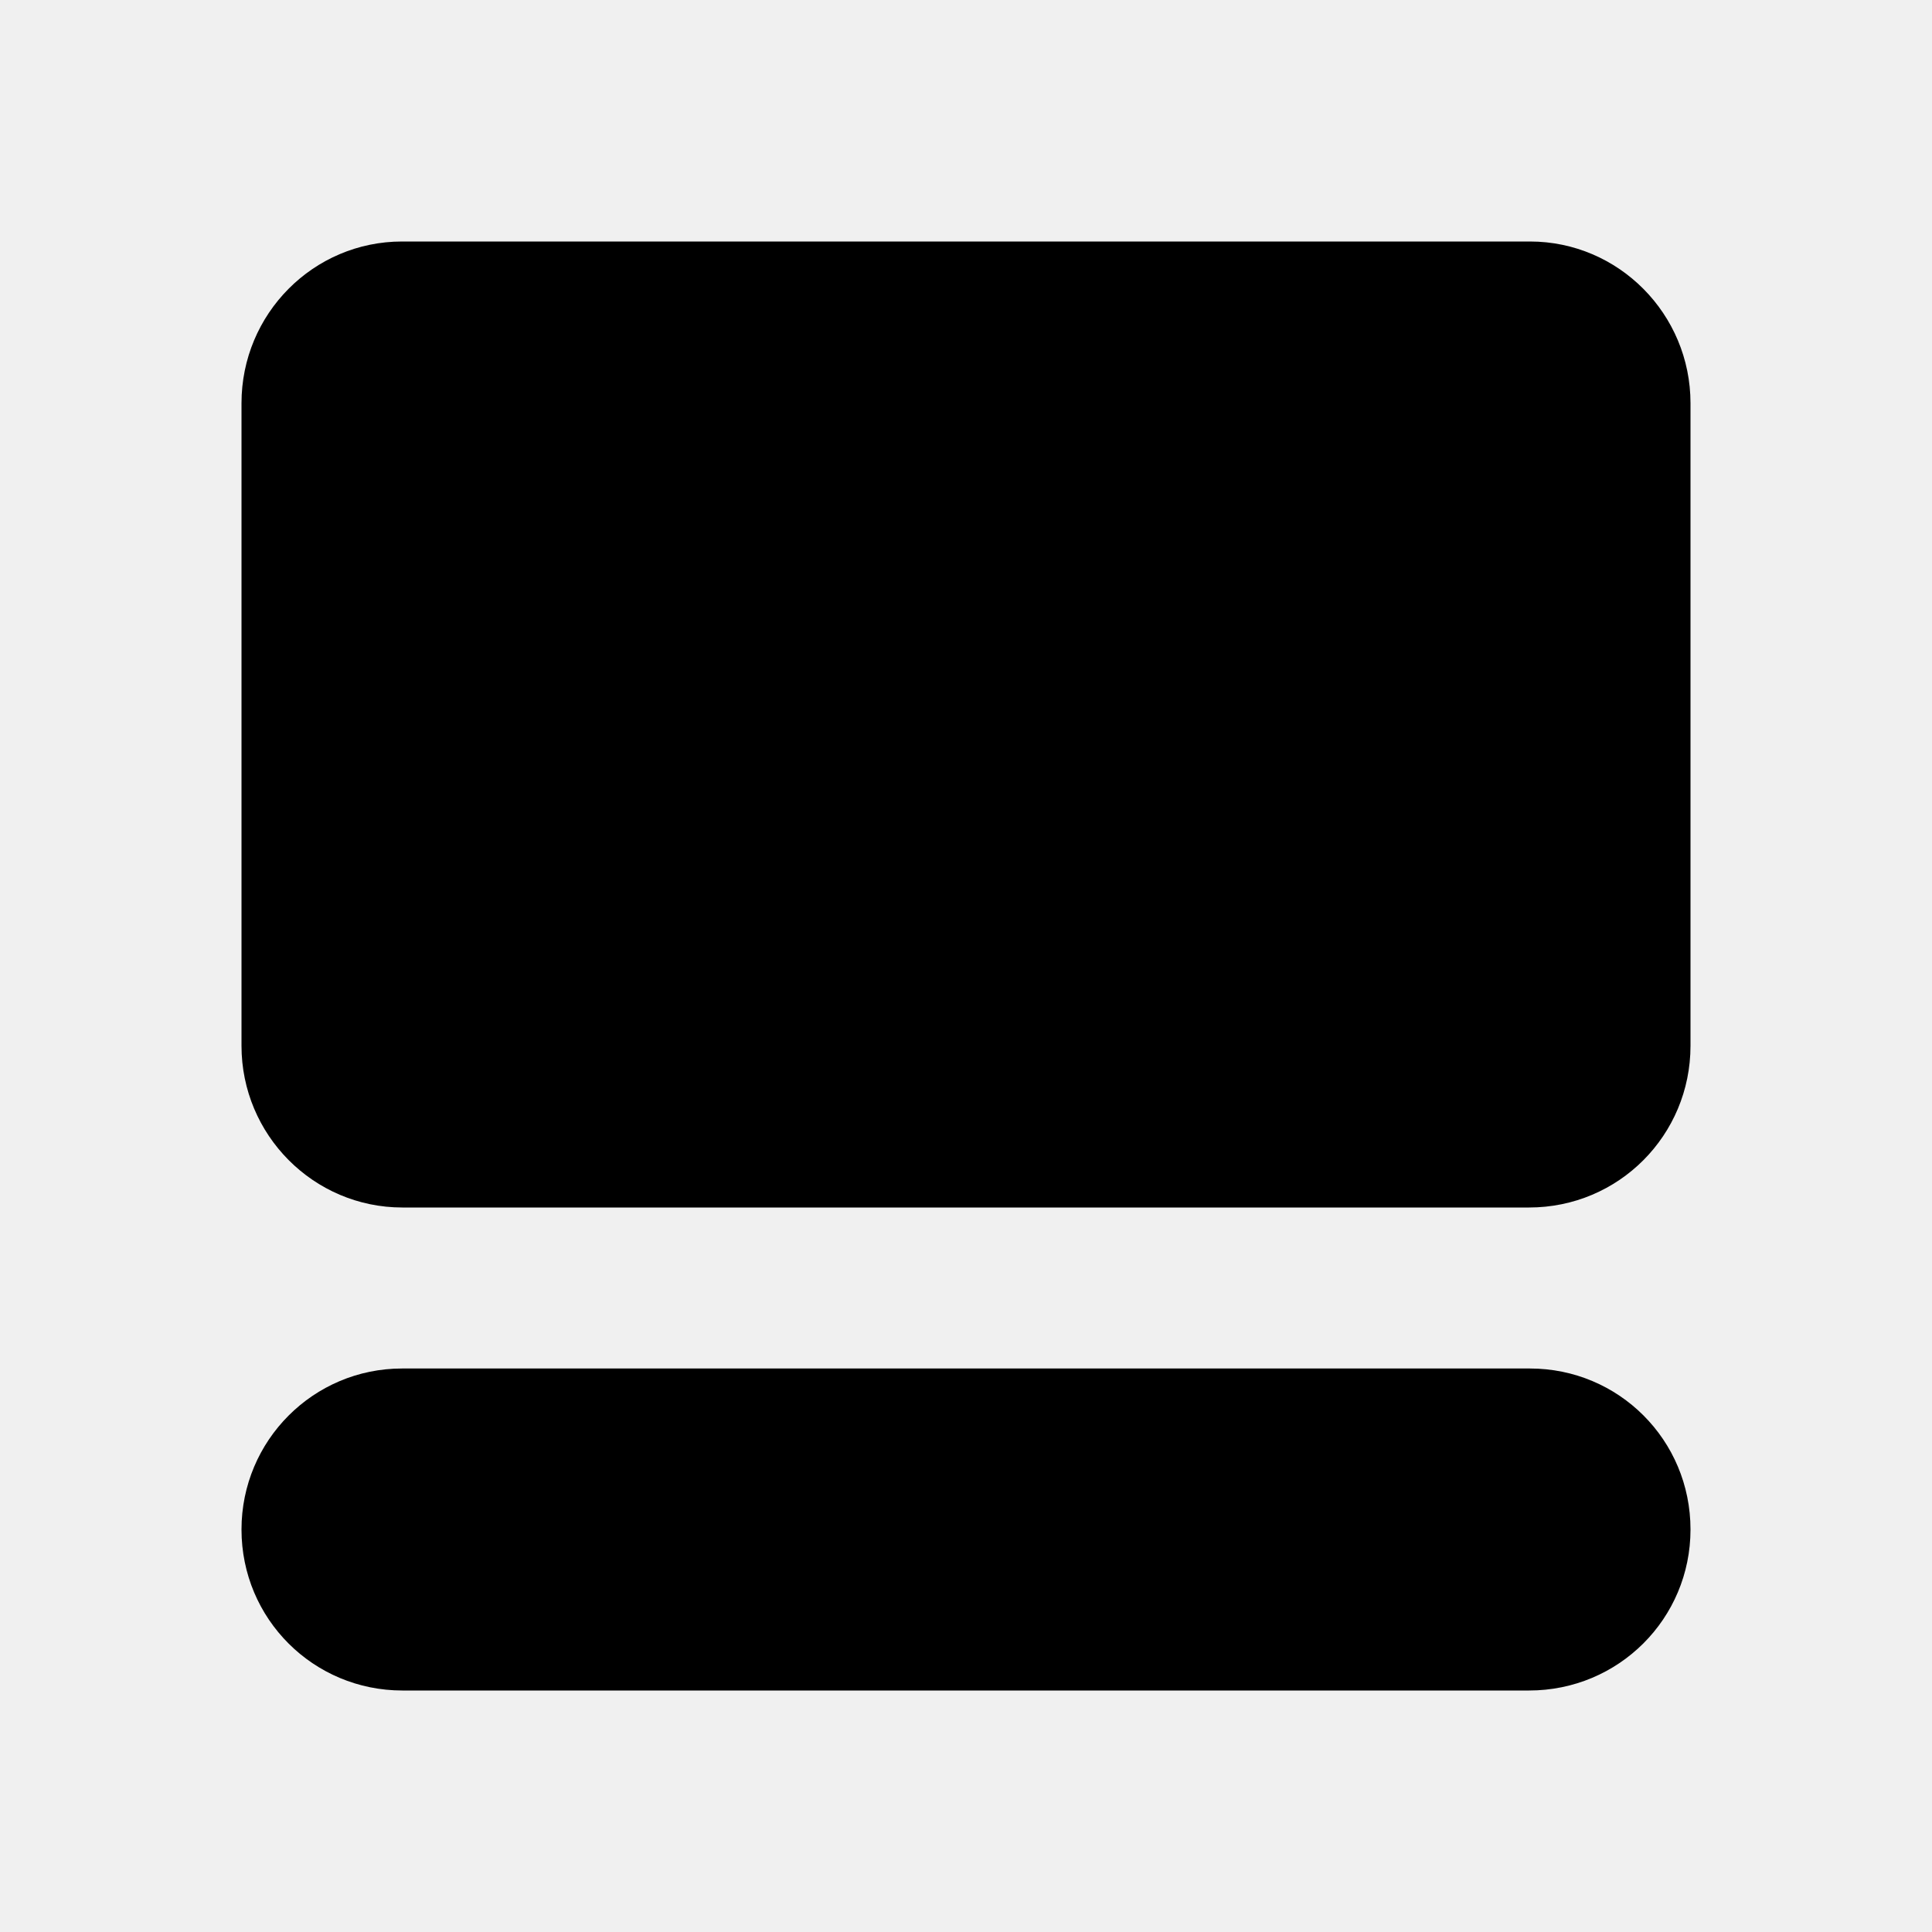
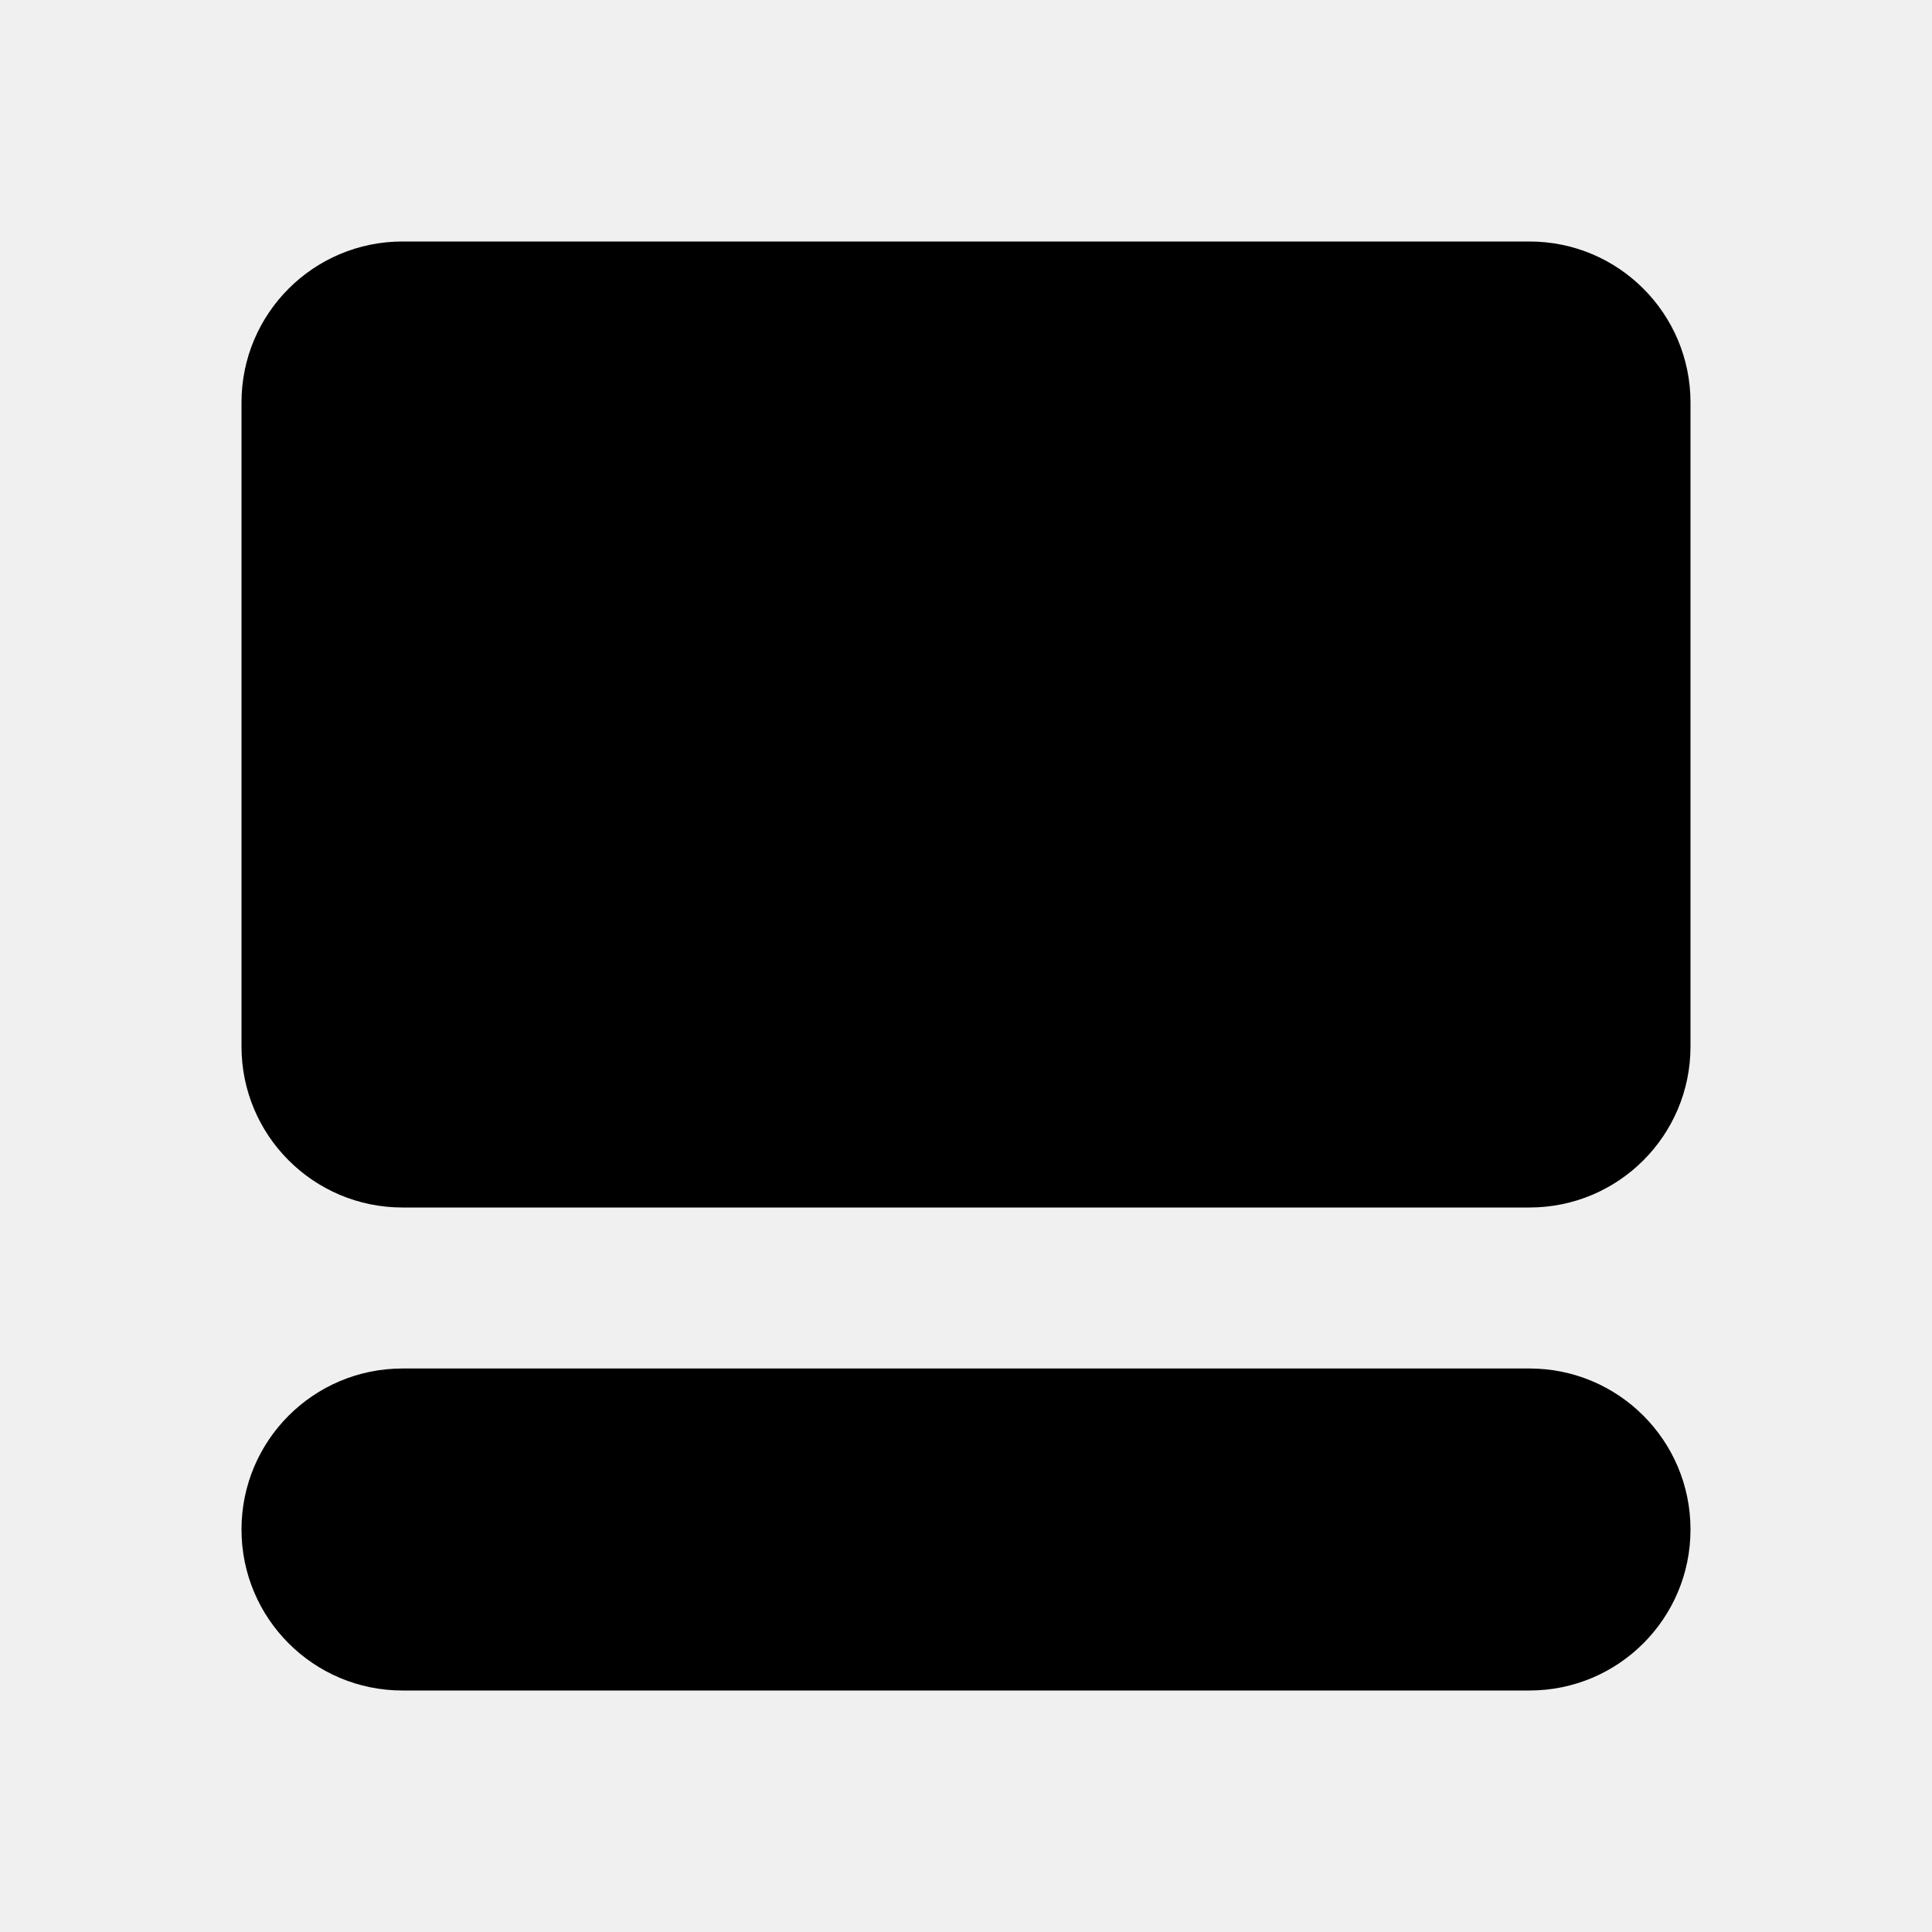
- <svg xmlns="http://www.w3.org/2000/svg" xmlns:xlink="http://www.w3.org/1999/xlink" width="24px" height="24px" viewBox="0 0 24 24" version="1.1">
-   <defs>
-     <path d="M3,5.009 C3,3.899 3.893,3 4.995,3 L19.005,3 C20.107,3 21,3.902 21,5.009 L21,12.991 C21,14.101 20.109,15 18.994,15 L15.372,15 C14.264,15 12.464,15 11.367,15 L4.999,15 C3.895,15 3,14.098 3,12.991 L3,5.009 Z M3,19 C3,17.895 3.893,17 4.995,17 L19.005,17 C20.107,17 21,17.888 21,19 C21,20.105 20.109,21 18.994,21 L15.372,21 C14.264,21 12.464,21 11.367,21 L4.999,21 C3.895,21 3,20.112 3,19 Z" id="path-1" />
-   </defs>
-   <g id="contents" stroke="none" stroke-width="1" fill="none" fill-rule="evenodd">
-     <mask id="mask-2" fill="white">
-       <use xlink:href="#path-1" />
-     </mask>
-     <use id="view_large" fill="#000000" xlink:href="#path-1" />
-   </g>
+ <svg xmlns="http://www.w3.org/2000/svg" width="24" height="24" viewBox="0 0 24 24" fill="none">
+   <path fill-rule="evenodd" clip-rule="evenodd" d="M5 3C3.895 3 3 3.895 3 5V13C3 14.105 3.895 15 5 15H13.366H19C20.105 15 21 14.105 21 13V5C21 3.895 20.105 3 19 3H5ZM5 17C3.895 17 3 17.895 3 19C3 20.105 3.895 21 5 21H13.366H19C20.105 21 21 20.105 21 19C21 17.895 20.105 17 19 17H5Z" fill="black" />
</svg>
